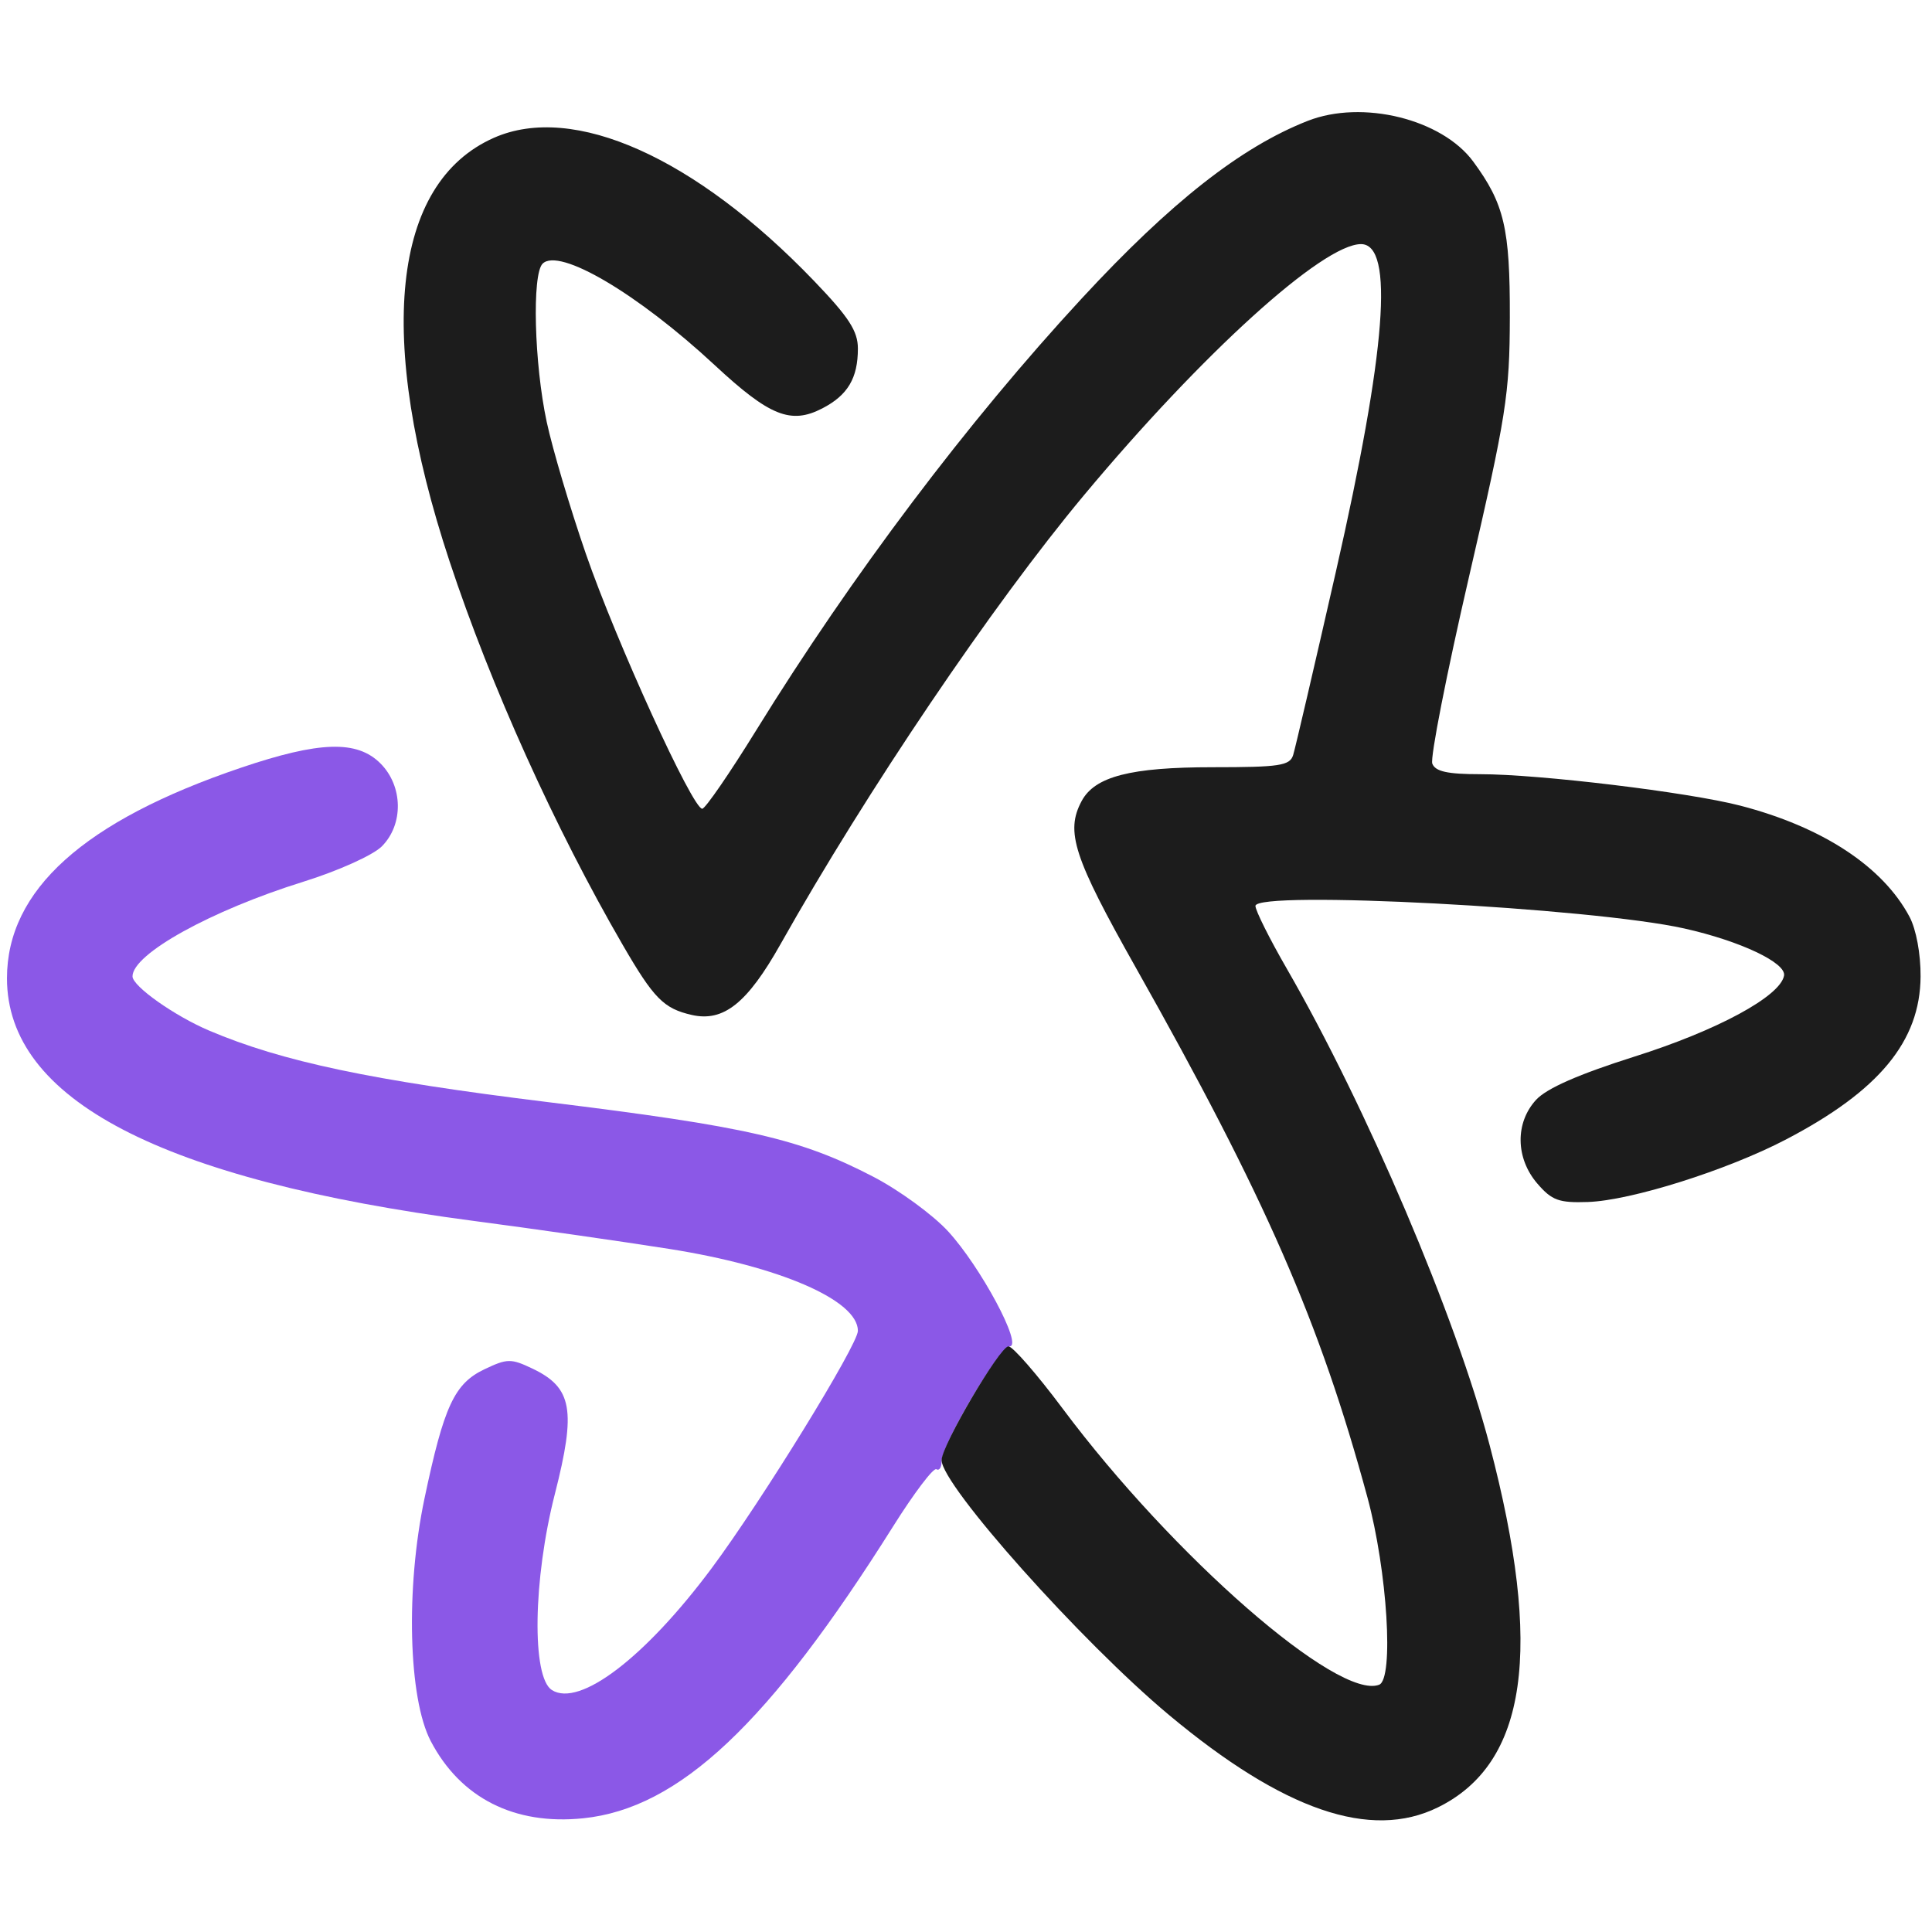
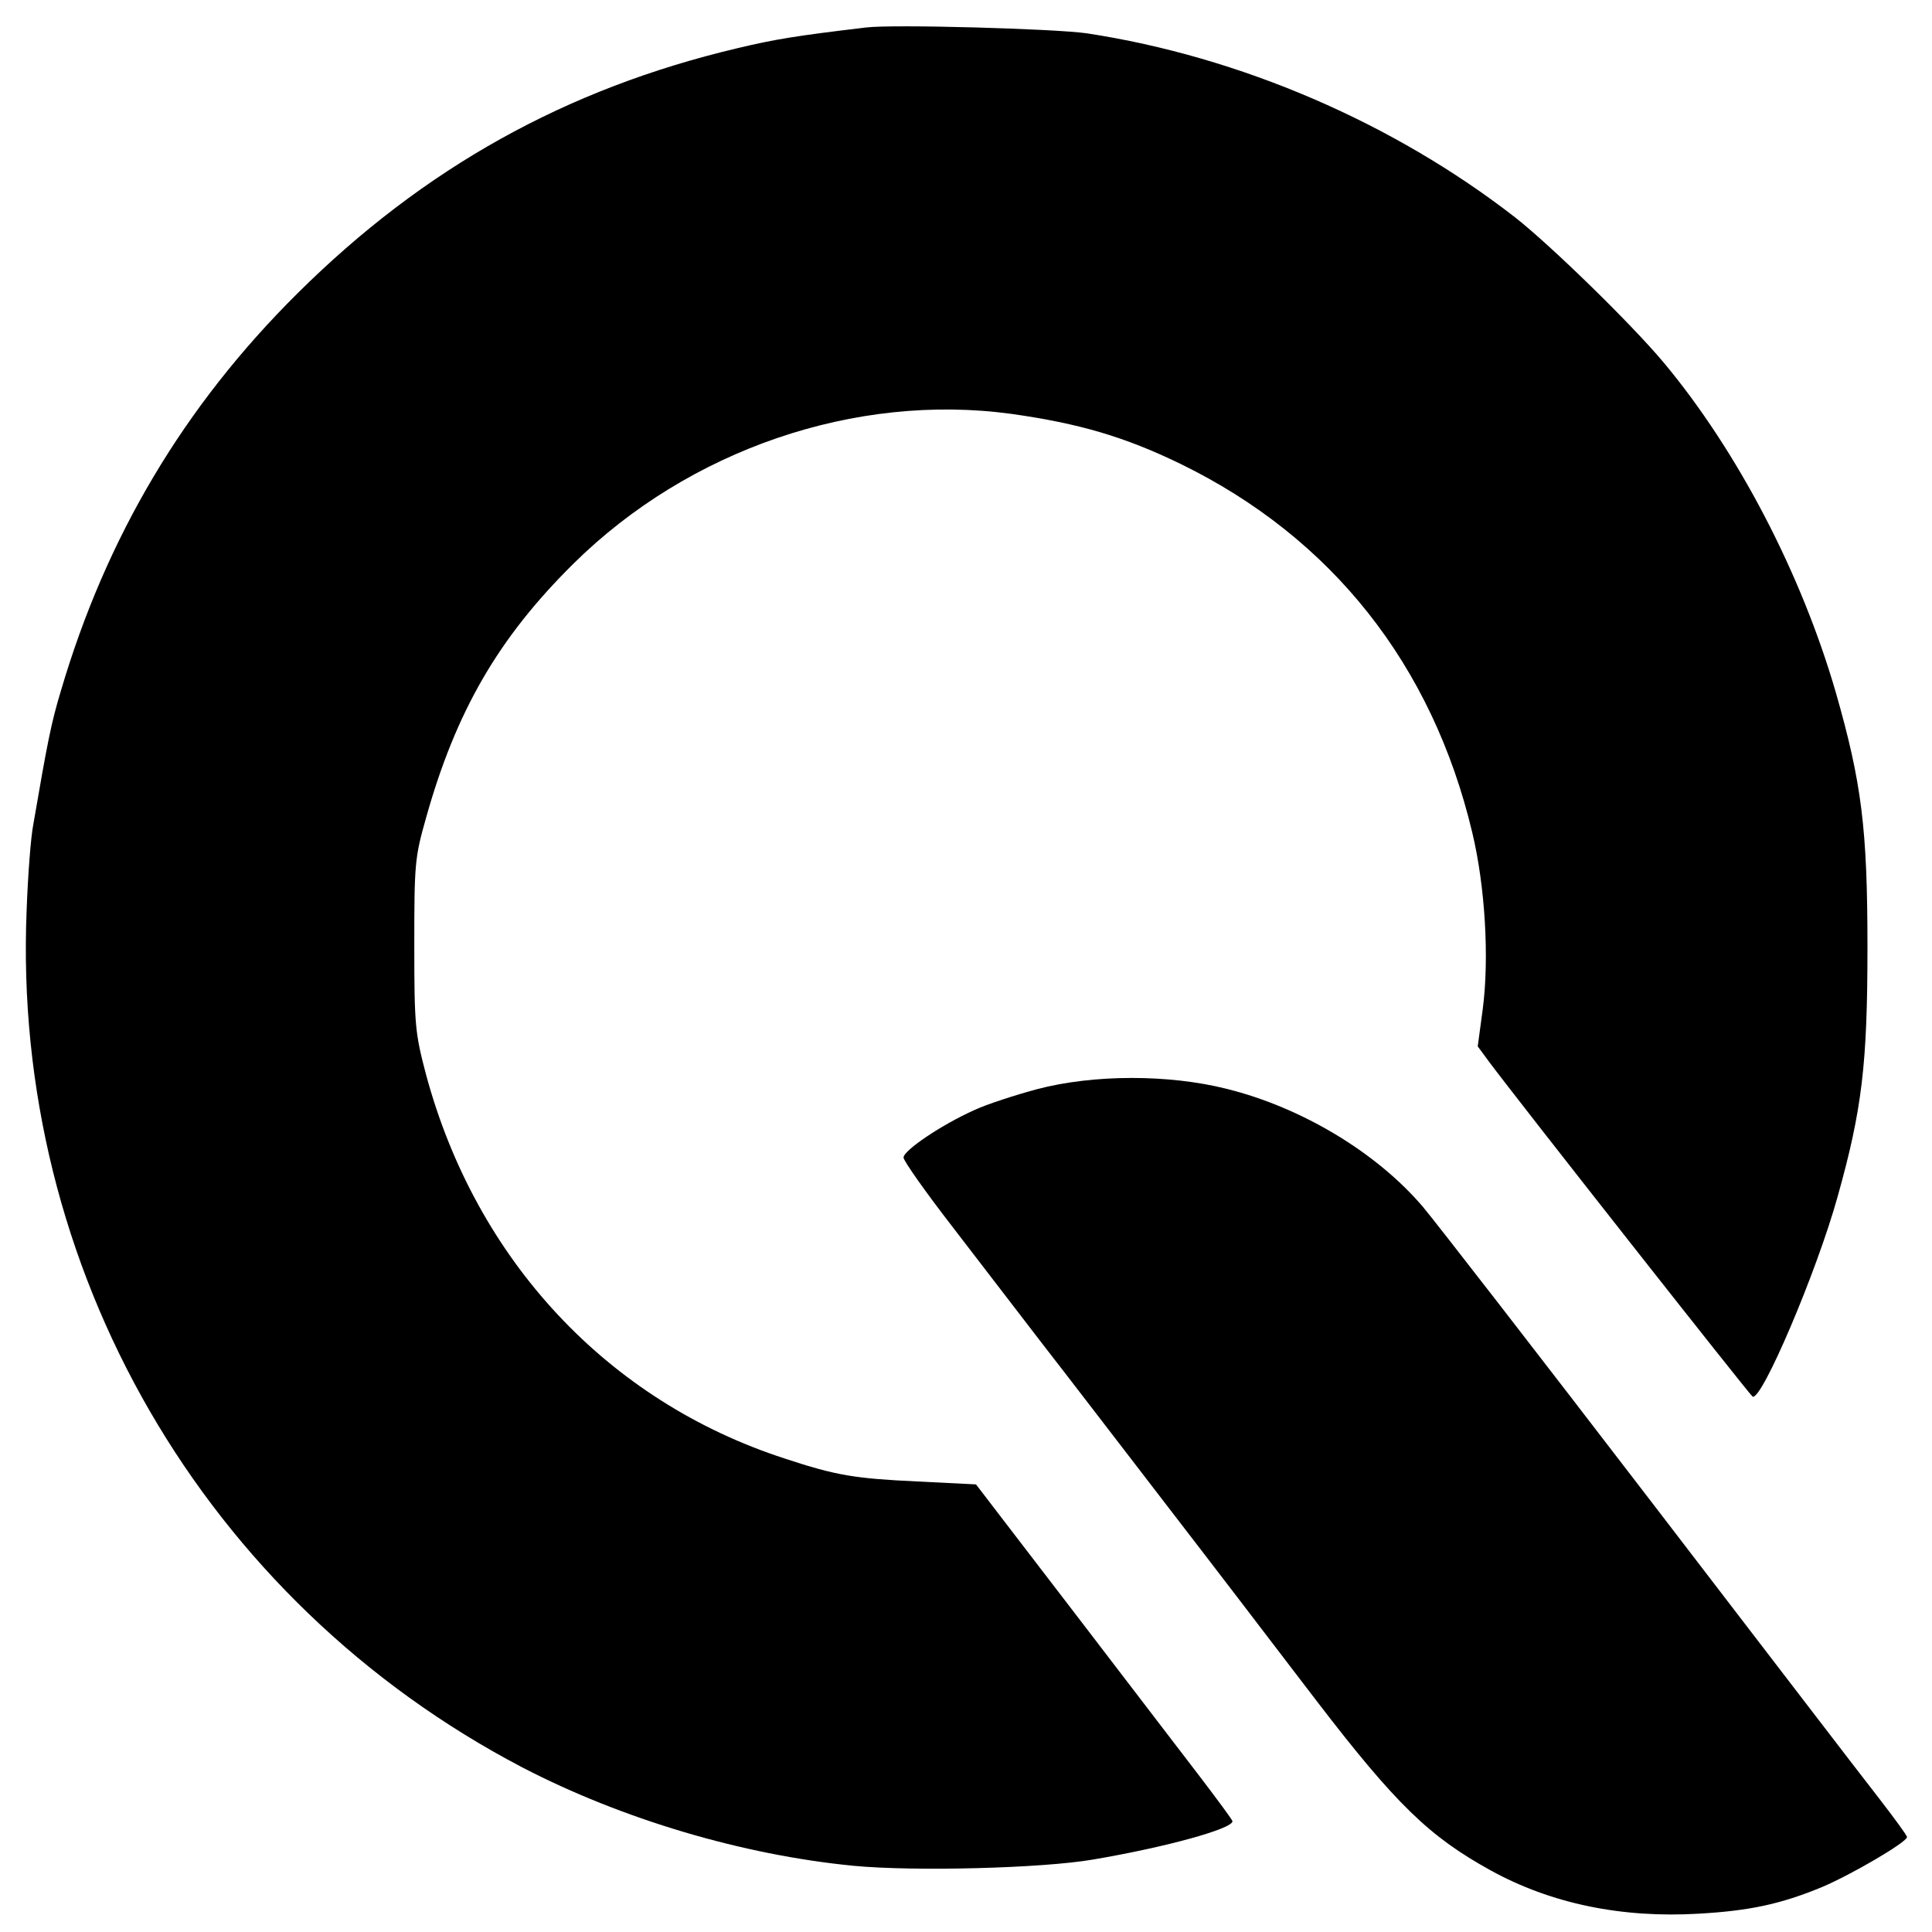
- <svg xmlns="http://www.w3.org/2000/svg" width="277" height="277" viewBox="0 0 277 277" version="1.1">
-   <path d="M 34.534 110.077 C 12.014 117.702, 1 127.617, 1 140.264 C 1 157.645, 23.106 169.150, 67.807 175.034 C 76.438 176.170, 89.095 177.981, 95.933 179.060 C 111.812 181.565, 123 186.421, 123 190.809 C 123 192.812, 109.191 215.229, 102.042 224.831 C 92.501 237.646, 83.108 244.814, 79.132 242.315 C 76.215 240.482, 76.424 226.460, 79.551 214.211 C 82.627 202.158, 82.054 198.947, 76.340 196.223 C 73.262 194.755, 72.721 194.763, 69.445 196.325 C 65.144 198.376, 63.650 201.601, 60.861 214.845 C 58.147 227.736, 58.552 243.499, 61.755 249.624 C 66.028 257.795, 73.751 261.707, 83.613 260.697 C 97.370 259.287, 110.250 247.156, 128.051 218.843 C 131.044 214.082, 133.832 210.396, 134.247 210.652 C 134.661 210.909, 135 210.406, 135 209.536 C 135 207.134, 143.321 193.069, 144.764 193.032 C 146.688 192.983, 140.575 181.579, 135.918 176.527 C 133.735 174.158, 128.923 170.647, 125.224 168.723 C 114.736 163.268, 107.124 161.522, 78.500 158.008 C 53.272 154.910, 40.441 152.201, 30.001 147.768 C 25.013 145.650, 19 141.398, 19 139.988 C 19 136.774, 30.231 130.552, 43.495 126.416 C 48.488 124.859, 53.479 122.612, 54.737 121.354 C 57.883 118.208, 57.794 112.703, 54.545 109.455 C 51.184 106.093, 45.806 106.260, 34.534 110.077" stroke="none" fill="#8b58e7" fill-rule="evenodd" />
-   <path d="M 187.500 17.328 C 177.926 21.082, 167.857 28.994, 155.093 42.792 C 138.735 60.477, 122.170 82.452, 108.422 104.704 C 104.615 110.867, 101.134 115.929, 100.687 115.954 C 99.323 116.031, 88.357 92.011, 83.995 79.392 C 81.735 72.852, 79.210 64.350, 78.386 60.500 C 76.592 52.129, 76.259 39.341, 77.794 37.806 C 80.157 35.443, 91.437 42.096, 102.500 52.377 C 110.341 59.663, 113.387 60.885, 117.897 58.553 C 121.544 56.667, 123 54.221, 123 49.979 C 123 47.474, 121.717 45.490, 116.750 40.314 C 99.708 22.554, 82.201 14.721, 70.812 19.759 C 56.153 26.243, 53.837 48.393, 64.462 80.500 C 70.374 98.365, 79.559 118.707, 89.296 135.500 C 93.737 143.158, 95.159 144.599, 99.177 145.516 C 103.737 146.556, 107.139 143.842, 111.918 135.350 C 124.288 113.373, 142.332 86.678, 155.411 71.005 C 172.413 50.632, 189.660 35, 195.136 35 C 199.921 35, 198.749 50.246, 191.525 82 C 188.459 95.475, 185.706 107.287, 185.408 108.250 C 184.934 109.777, 183.470 110, 173.900 110 C 162.096 110, 156.969 111.321, 155.080 114.850 C 152.730 119.242, 153.917 122.889, 162.867 138.768 C 181.462 171.758, 189.255 189.584, 196.058 214.693 C 198.907 225.208, 199.874 240.727, 197.732 241.549 C 191.859 243.803, 168.179 223.142, 152.364 201.965 C 148.682 197.034, 145.182 193.014, 144.585 193.032 C 143.335 193.069, 135 207.256, 135 209.347 C 135 212.936, 155.047 235.402, 167.600 245.880 C 184.012 259.578, 196.517 263.875, 206.164 259.129 C 218.967 252.829, 221.292 236.542, 213.577 207.203 C 208.725 188.752, 195.953 158.751, 184.492 138.880 C 182.021 134.597, 180 130.552, 180 129.890 C 180 127.613, 228.245 130.150, 241.500 133.123 C 249.541 134.926, 256.136 138.052, 255.786 139.893 C 255.221 142.867, 246.213 147.736, 234.315 151.498 C 226.374 154.009, 221.762 156.034, 220.250 157.673 C 217.211 160.967, 217.281 166.053, 220.416 169.694 C 222.495 172.110, 223.503 172.477, 227.666 172.336 C 233.835 172.128, 247.614 167.781, 256.036 163.387 C 269.413 156.408, 275.298 149.291, 275.363 140.013 C 275.386 136.769, 274.731 133.241, 273.773 131.439 C 269.940 124.235, 261.301 118.565, 249.500 115.506 C 242.096 113.586, 220.699 111, 212.225 111 C 207.533 111, 205.790 110.616, 205.356 109.486 C 205.037 108.653, 207.401 96.616, 210.610 82.736 C 215.970 59.551, 216.446 56.525, 216.472 45.500 C 216.502 32.731, 215.674 29.207, 211.224 23.165 C 206.731 17.063, 195.330 14.259, 187.500 17.328" stroke="none" fill="#1c1c1c" fill-rule="evenodd" />
+ <svg xmlns="http://www.w3.org/2000/svg" version="1.0" width="464pt" height="464pt" viewBox="0 0 464 464" preserveAspectRatio="xMidYMid meet">
+   <g transform="translate(0,464) scale(0.1,-0.1)" fill="#000000" stroke="none">
+     <path d="M2080 4574 c-168 -20 -218 -28 -310 -50 -410 -97 -752 -287 -1056 -589 -272 -270 -459 -584 -568 -955 -23 -76 -32 -122 -66 -320 -6 -30 -13 -122 -16 -205 -36 -861 426 -1660 1191 -2060 239 -124 528 -210 795 -236 146 -14 453 -6 575 15 177 30 335 74 335 92 0 3 -37 53 -82 112 -45 59 -122 159 -170 222 -48 63 -150 196 -226 295 l-138 180 -140 7 c-150 7 -195 14 -319 55 -426 138 -742 477 -862 923 -26 99 -28 117 -28 310 0 194 1 210 28 305 72 257 174 433 354 611 277 274 677 411 1052 360 163 -23 272 -55 406 -120 363 -177 605 -482 701 -886 31 -130 41 -302 25 -424 l-12 -89 28 -38 c63 -85 625 -799 632 -803 21 -13 154 299 204 479 59 210 72 319 72 600 0 286 -14 395 -76 612 -83 286 -236 580 -414 793 -79 94 -269 279 -355 347 -293 228 -662 387 -1030 443 -76 11 -466 22 -530 14z" />
+     <path d="M2490 2024 c-52 -14 -120 -36 -150 -50 -80 -36 -170 -97 -170 -114 0 -8 53 -83 118 -167 64 -83 163 -212 219 -285 57 -73 177 -230 268 -348 191 -248 221 -288 387 -505 191 -249 271 -326 418 -407 145 -80 315 -115 500 -104 122 7 197 23 296 64 71 30 204 108 204 120 0 4 -31 46 -68 94 -37 47 -285 371 -552 719 -267 348 -511 663 -543 701 -111 130 -290 238 -471 283 -139 35 -320 35 -456 -1z" />
+   </g>
</svg>
